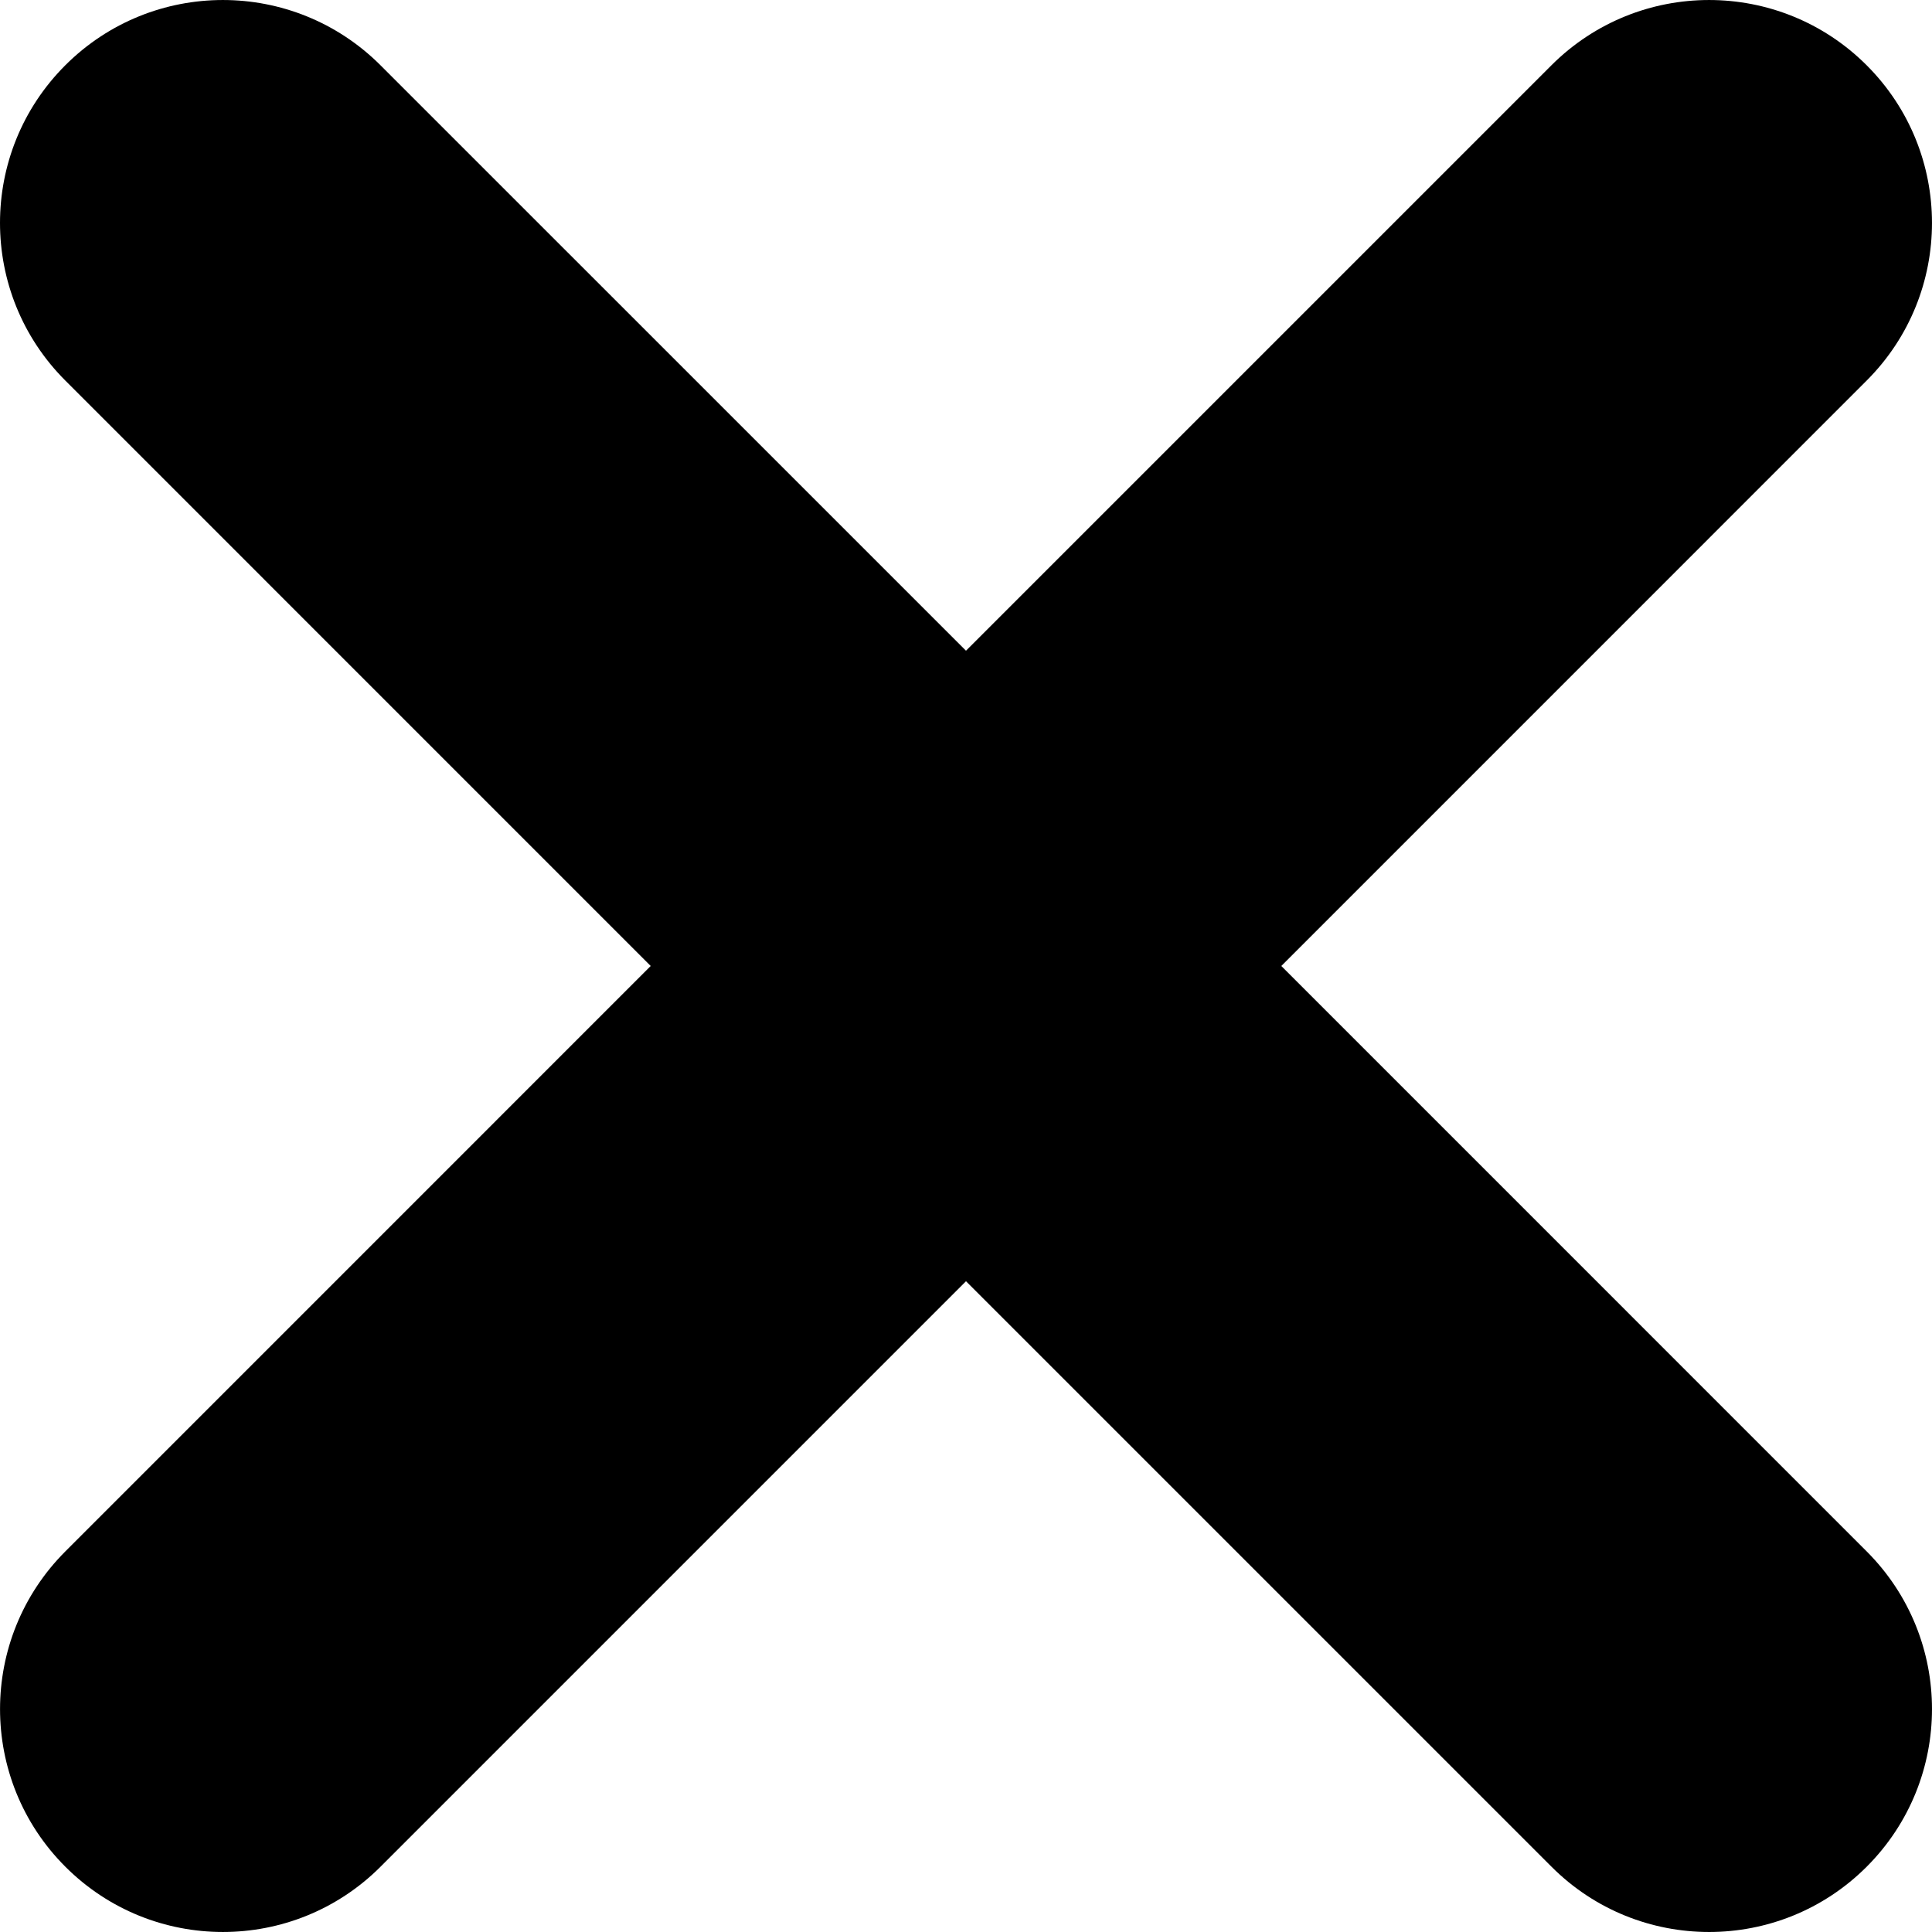
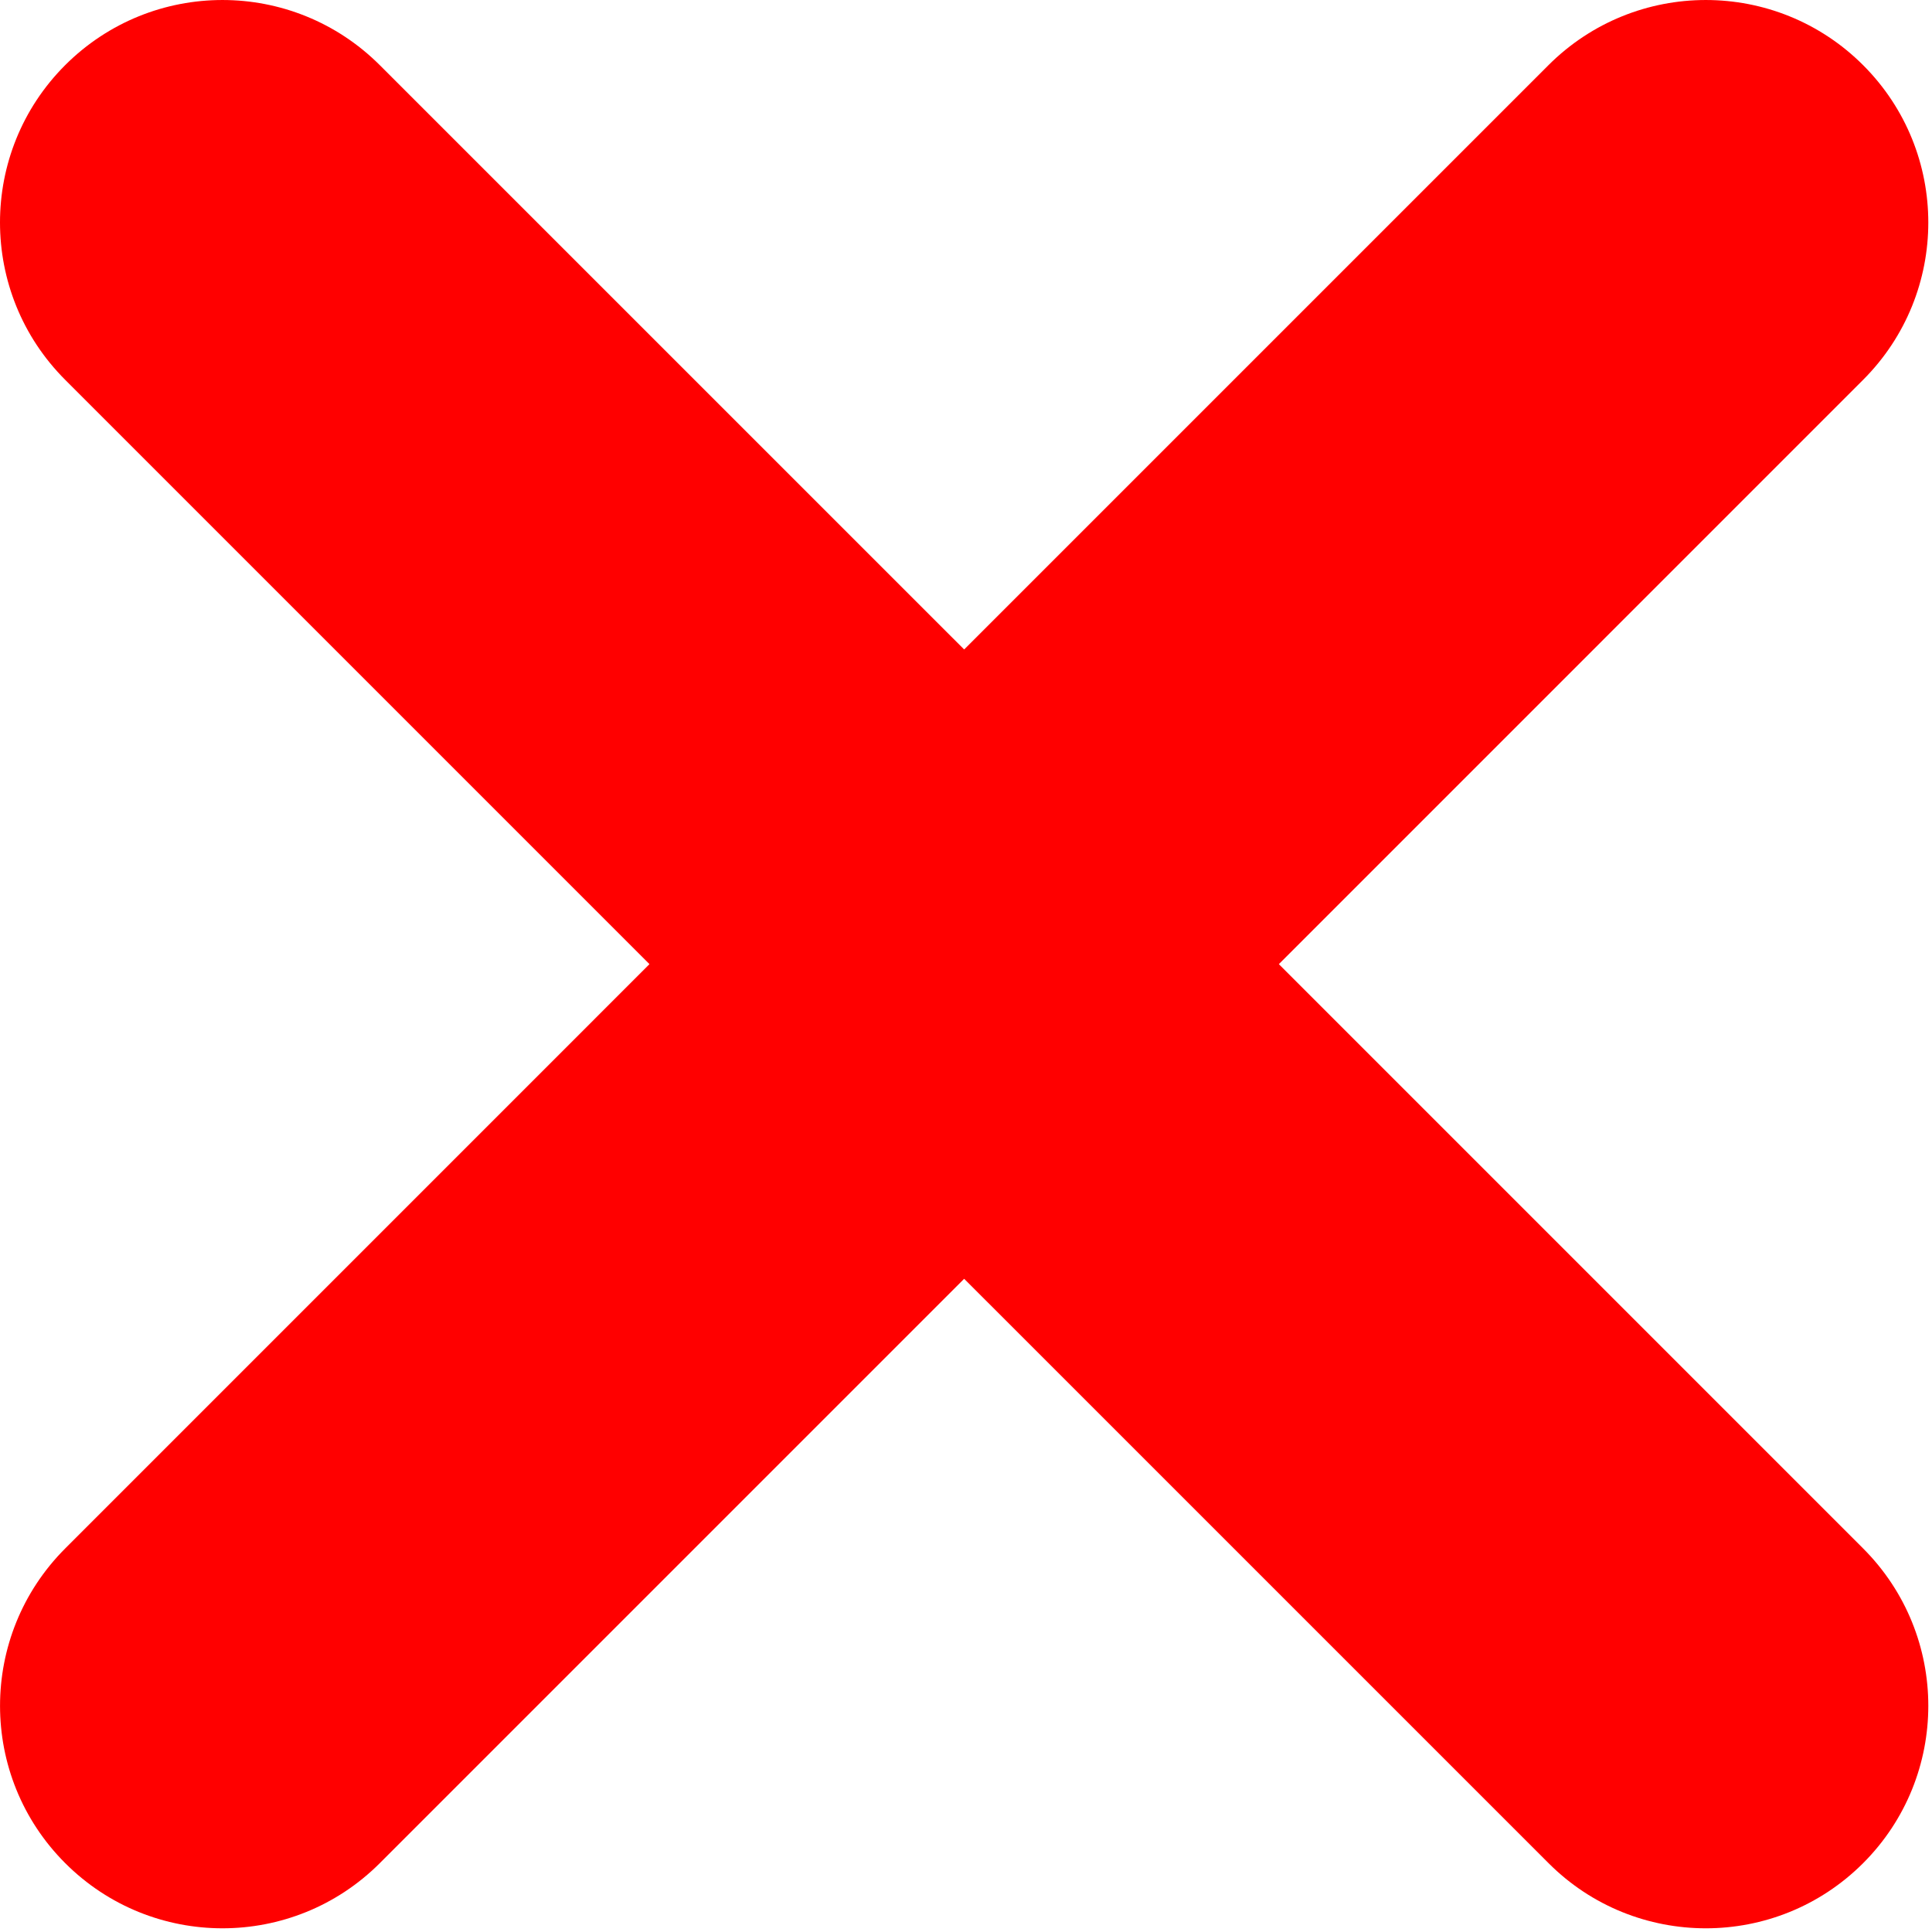
- <svg xmlns="http://www.w3.org/2000/svg" version="1.1" id="Capa_1" x="0px" y="0px" width="348.333px" height="348.334px" viewBox="0 0 348.333 348.334" style="enable-background:new 0 0 348.333 348.334;" xml:space="preserve">
-   <g>
-     <path d="M336.559,68.611L231.016,174.165l105.543,105.549c15.699,15.705,15.699,41.145,0,56.85   c-7.844,7.844-18.128,11.769-28.407,11.769c-10.296,0-20.581-3.919-28.419-11.769L174.167,231.003L68.609,336.563   c-7.843,7.844-18.128,11.769-28.416,11.769c-10.285,0-20.563-3.919-28.413-11.769c-15.699-15.698-15.699-41.139,0-56.85   l105.54-105.549L11.774,68.611c-15.699-15.699-15.699-41.145,0-56.844c15.696-15.687,41.127-15.687,56.829,0l105.563,105.554   L279.721,11.767c15.705-15.687,41.139-15.687,56.832,0C352.258,27.466,352.258,52.912,336.559,68.611z" />
-   </g>
-   <g>
- </g>
-   <g>
- </g>
-   <g>
- </g>
-   <g>
- </g>
-   <g>
- </g>
-   <g>
- </g>
-   <g>
- </g>
-   <g>
- </g>
-   <g>
- </g>
-   <g>
- </g>
-   <g>
- </g>
-   <g>
- </g>
-   <g>
- </g>
-   <g>
- </g>
-   <g>
- </g>
+ <svg xmlns="http://www.w3.org/2000/svg" width="349" height="349" viewBox="0 0 349 349" fill="none">
+   <path d="M336.559 68.611L231.016 174.165L336.559 279.714C352.258 295.419 352.258 320.859 336.559 336.564C328.715 344.408 318.431 348.333 308.152 348.333C297.856 348.333 287.571 344.414 279.733 336.564L174.167 231.003L68.609 336.563C60.766 344.407 50.481 348.332 40.193 348.332C29.908 348.332 19.63 344.413 11.78 336.563C-3.919 320.865 -3.919 295.424 11.78 279.713L117.32 174.164L11.774 68.611C-3.925 52.912 -3.925 27.466 11.774 11.767C27.47 -3.92 52.901 -3.92 68.603 11.767L174.166 117.321L279.721 11.767C295.426 -3.92 320.86 -3.92 336.553 11.767C352.258 27.466 352.258 52.912 336.559 68.611Z" fill="#FF0000" />
</svg>
